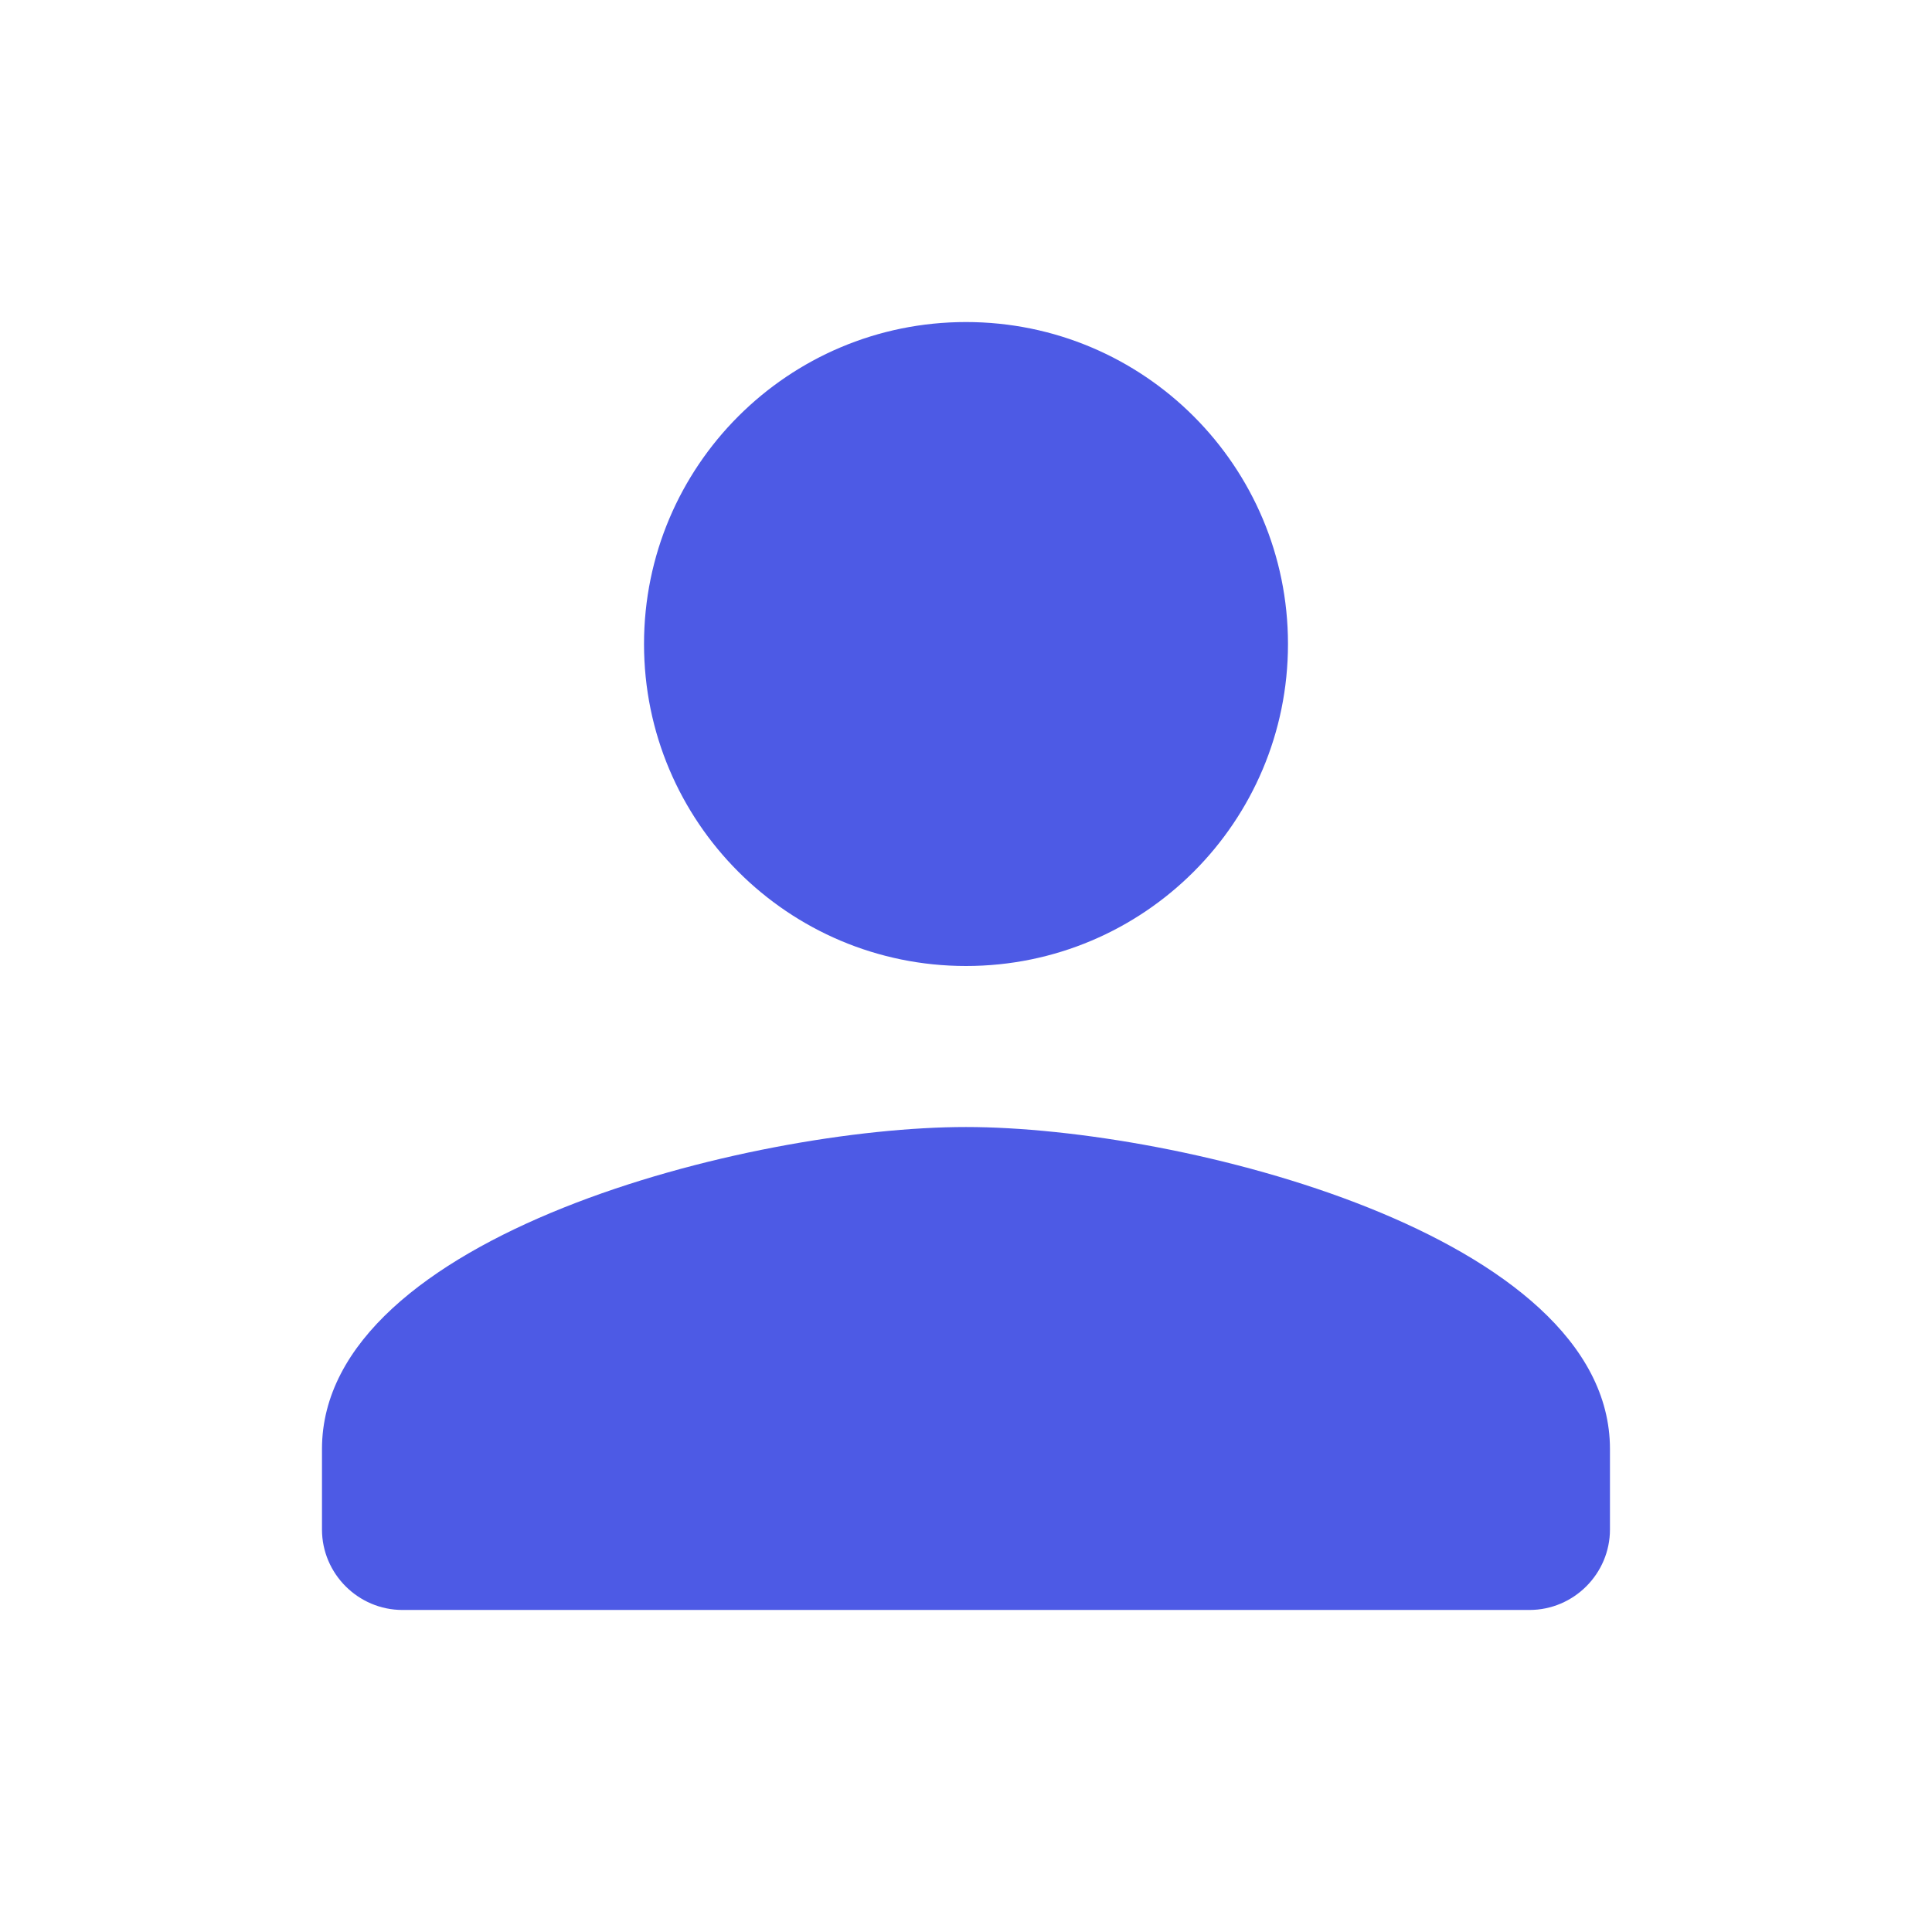
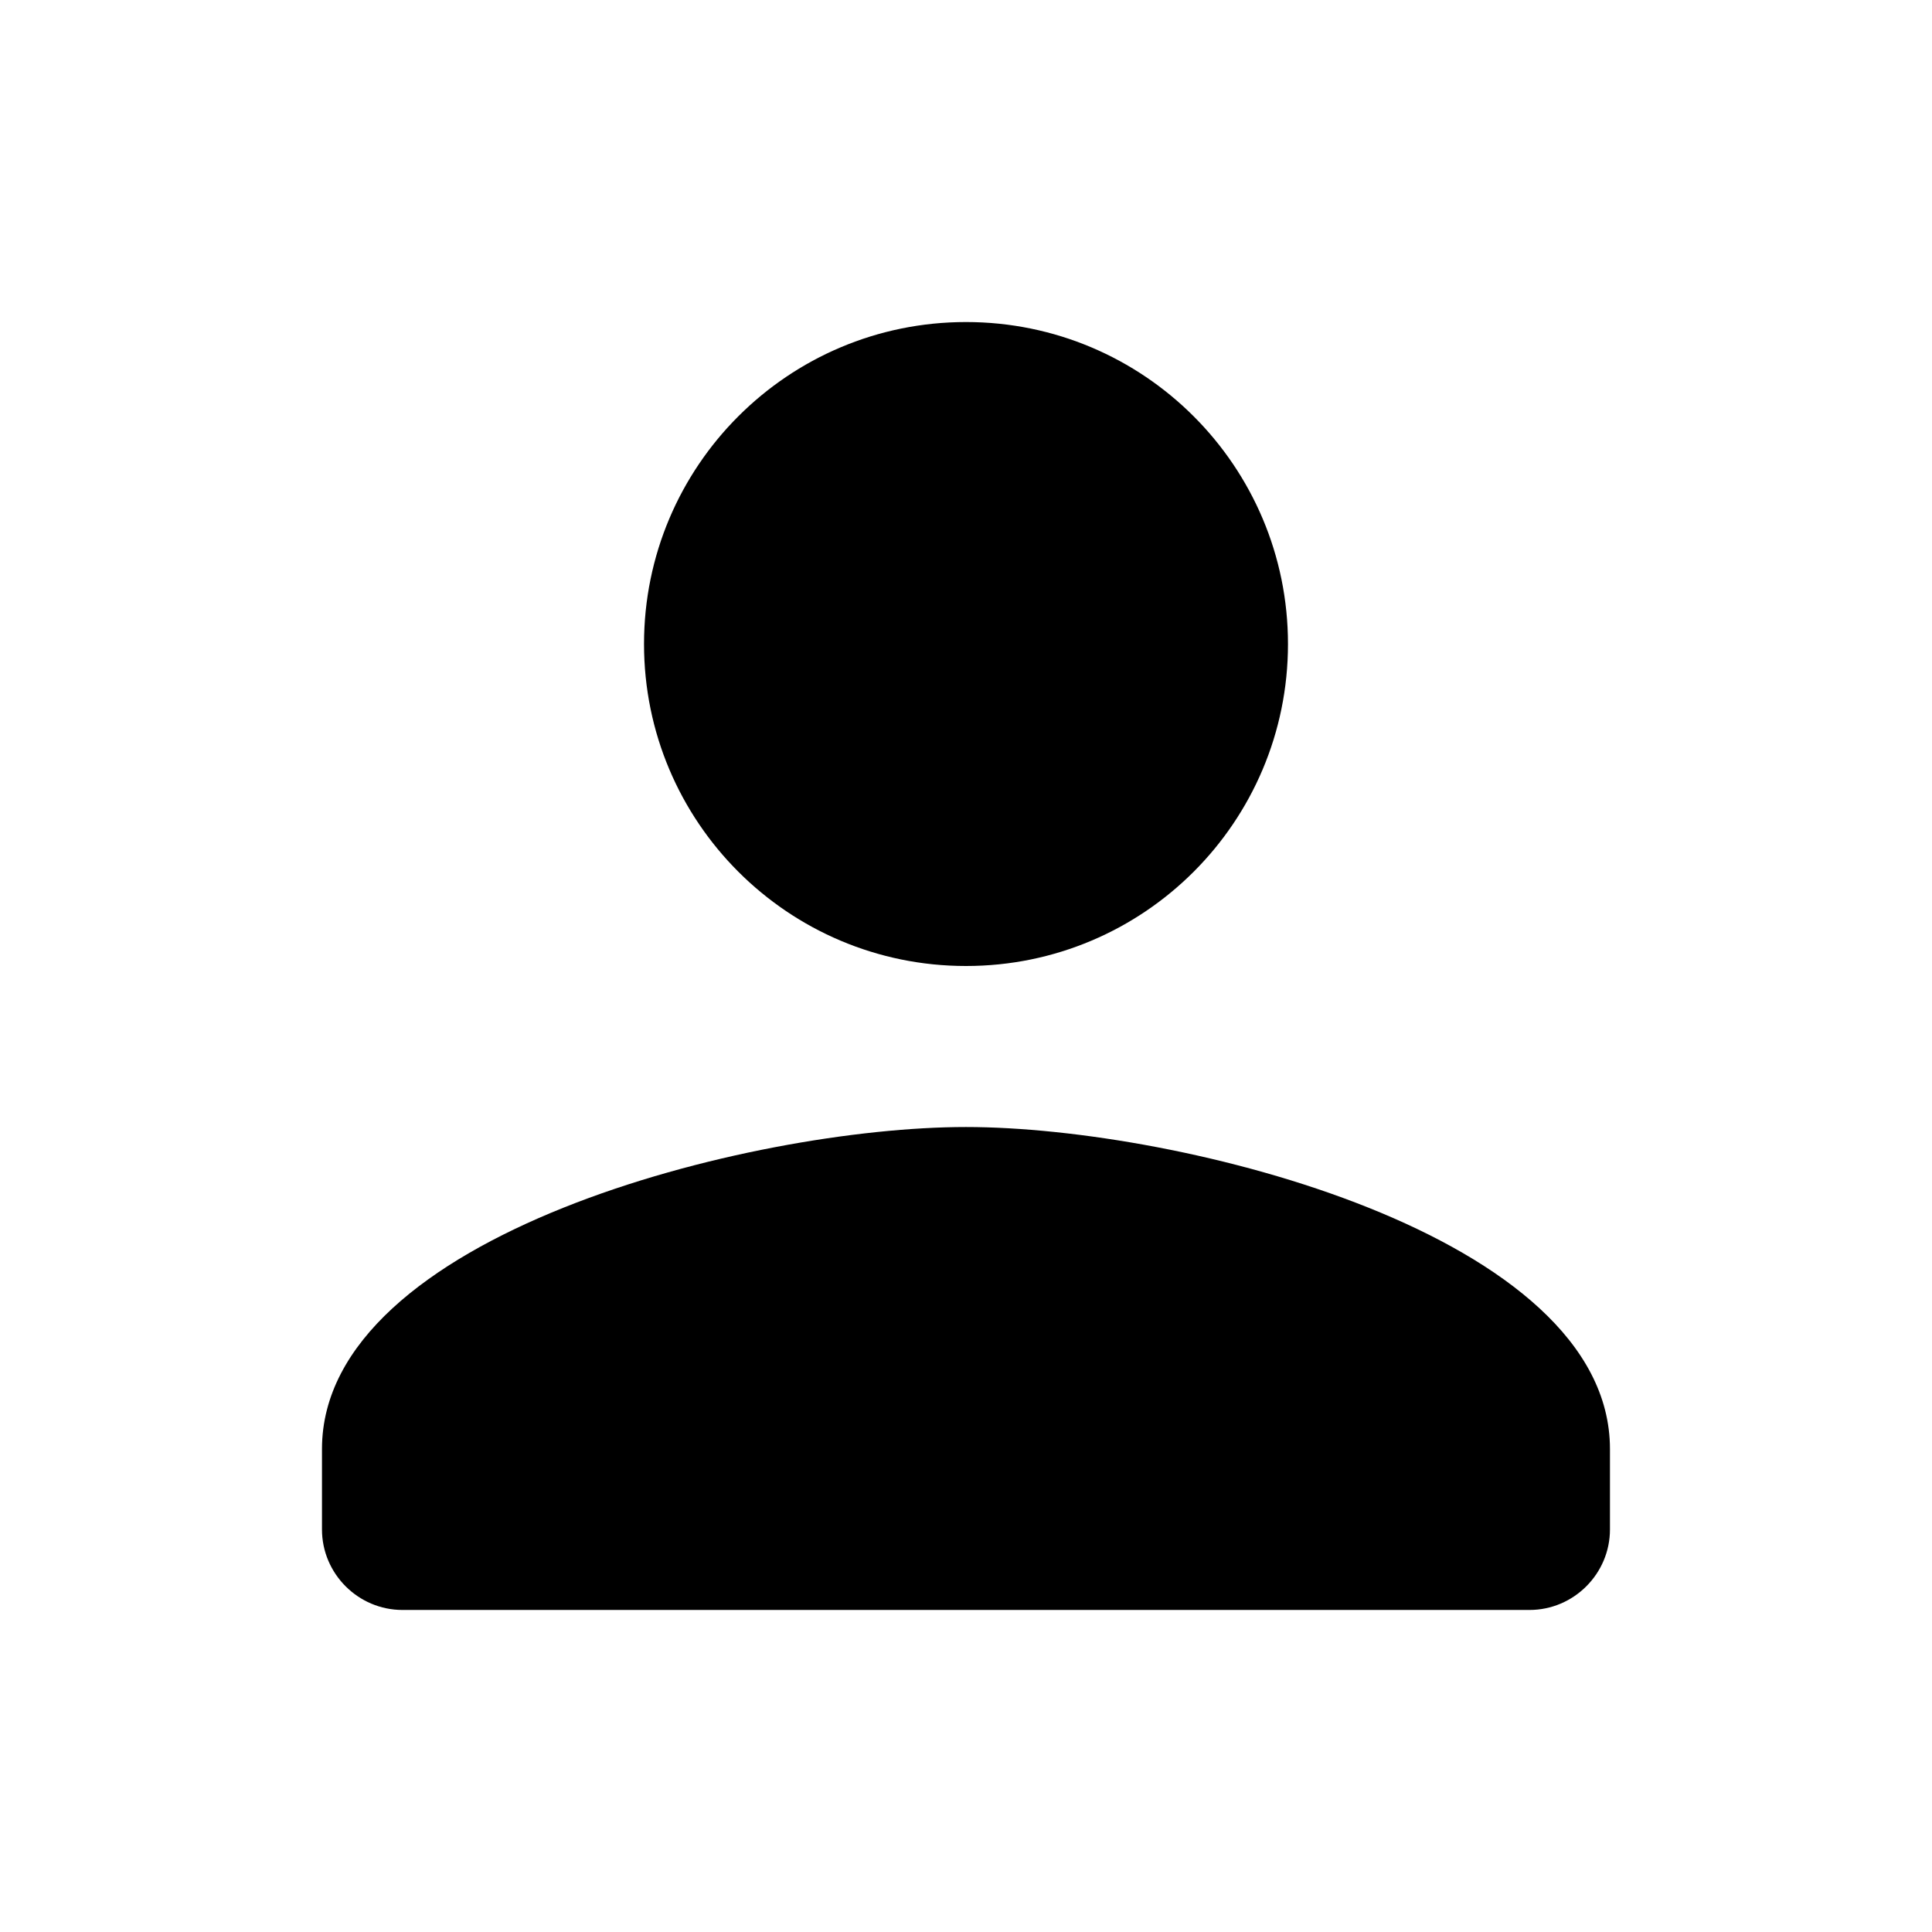
<svg xmlns="http://www.w3.org/2000/svg" version="1.1" width="32" height="32" viewBox="0 0 32 32">
-   <path fill="#4d5ae5" d="M16 16c2.947 0 5.333-2.387 5.333-5.333s-2.387-5.333-5.333-5.333c-2.947 0-5.333 2.387-5.333 5.333s2.387 5.333 5.333 5.333zM16 18.667c-3.56 0-10.667 1.787-10.667 5.333v1.333c0 0.733 0.6 1.333 1.333 1.333h18.667c0.733 0 1.333-0.6 1.333-1.333v-1.333c0-3.547-7.107-5.333-10.667-5.333z" />
+   <path d="M16 16c2.947 0 5.333-2.387 5.333-5.333s-2.387-5.333-5.333-5.333c-2.947 0-5.333 2.387-5.333 5.333s2.387 5.333 5.333 5.333zM16 18.667c-3.56 0-10.667 1.787-10.667 5.333v1.333c0 0.733 0.6 1.333 1.333 1.333h18.667c0.733 0 1.333-0.6 1.333-1.333v-1.333c0-3.547-7.107-5.333-10.667-5.333z" />
</svg>
